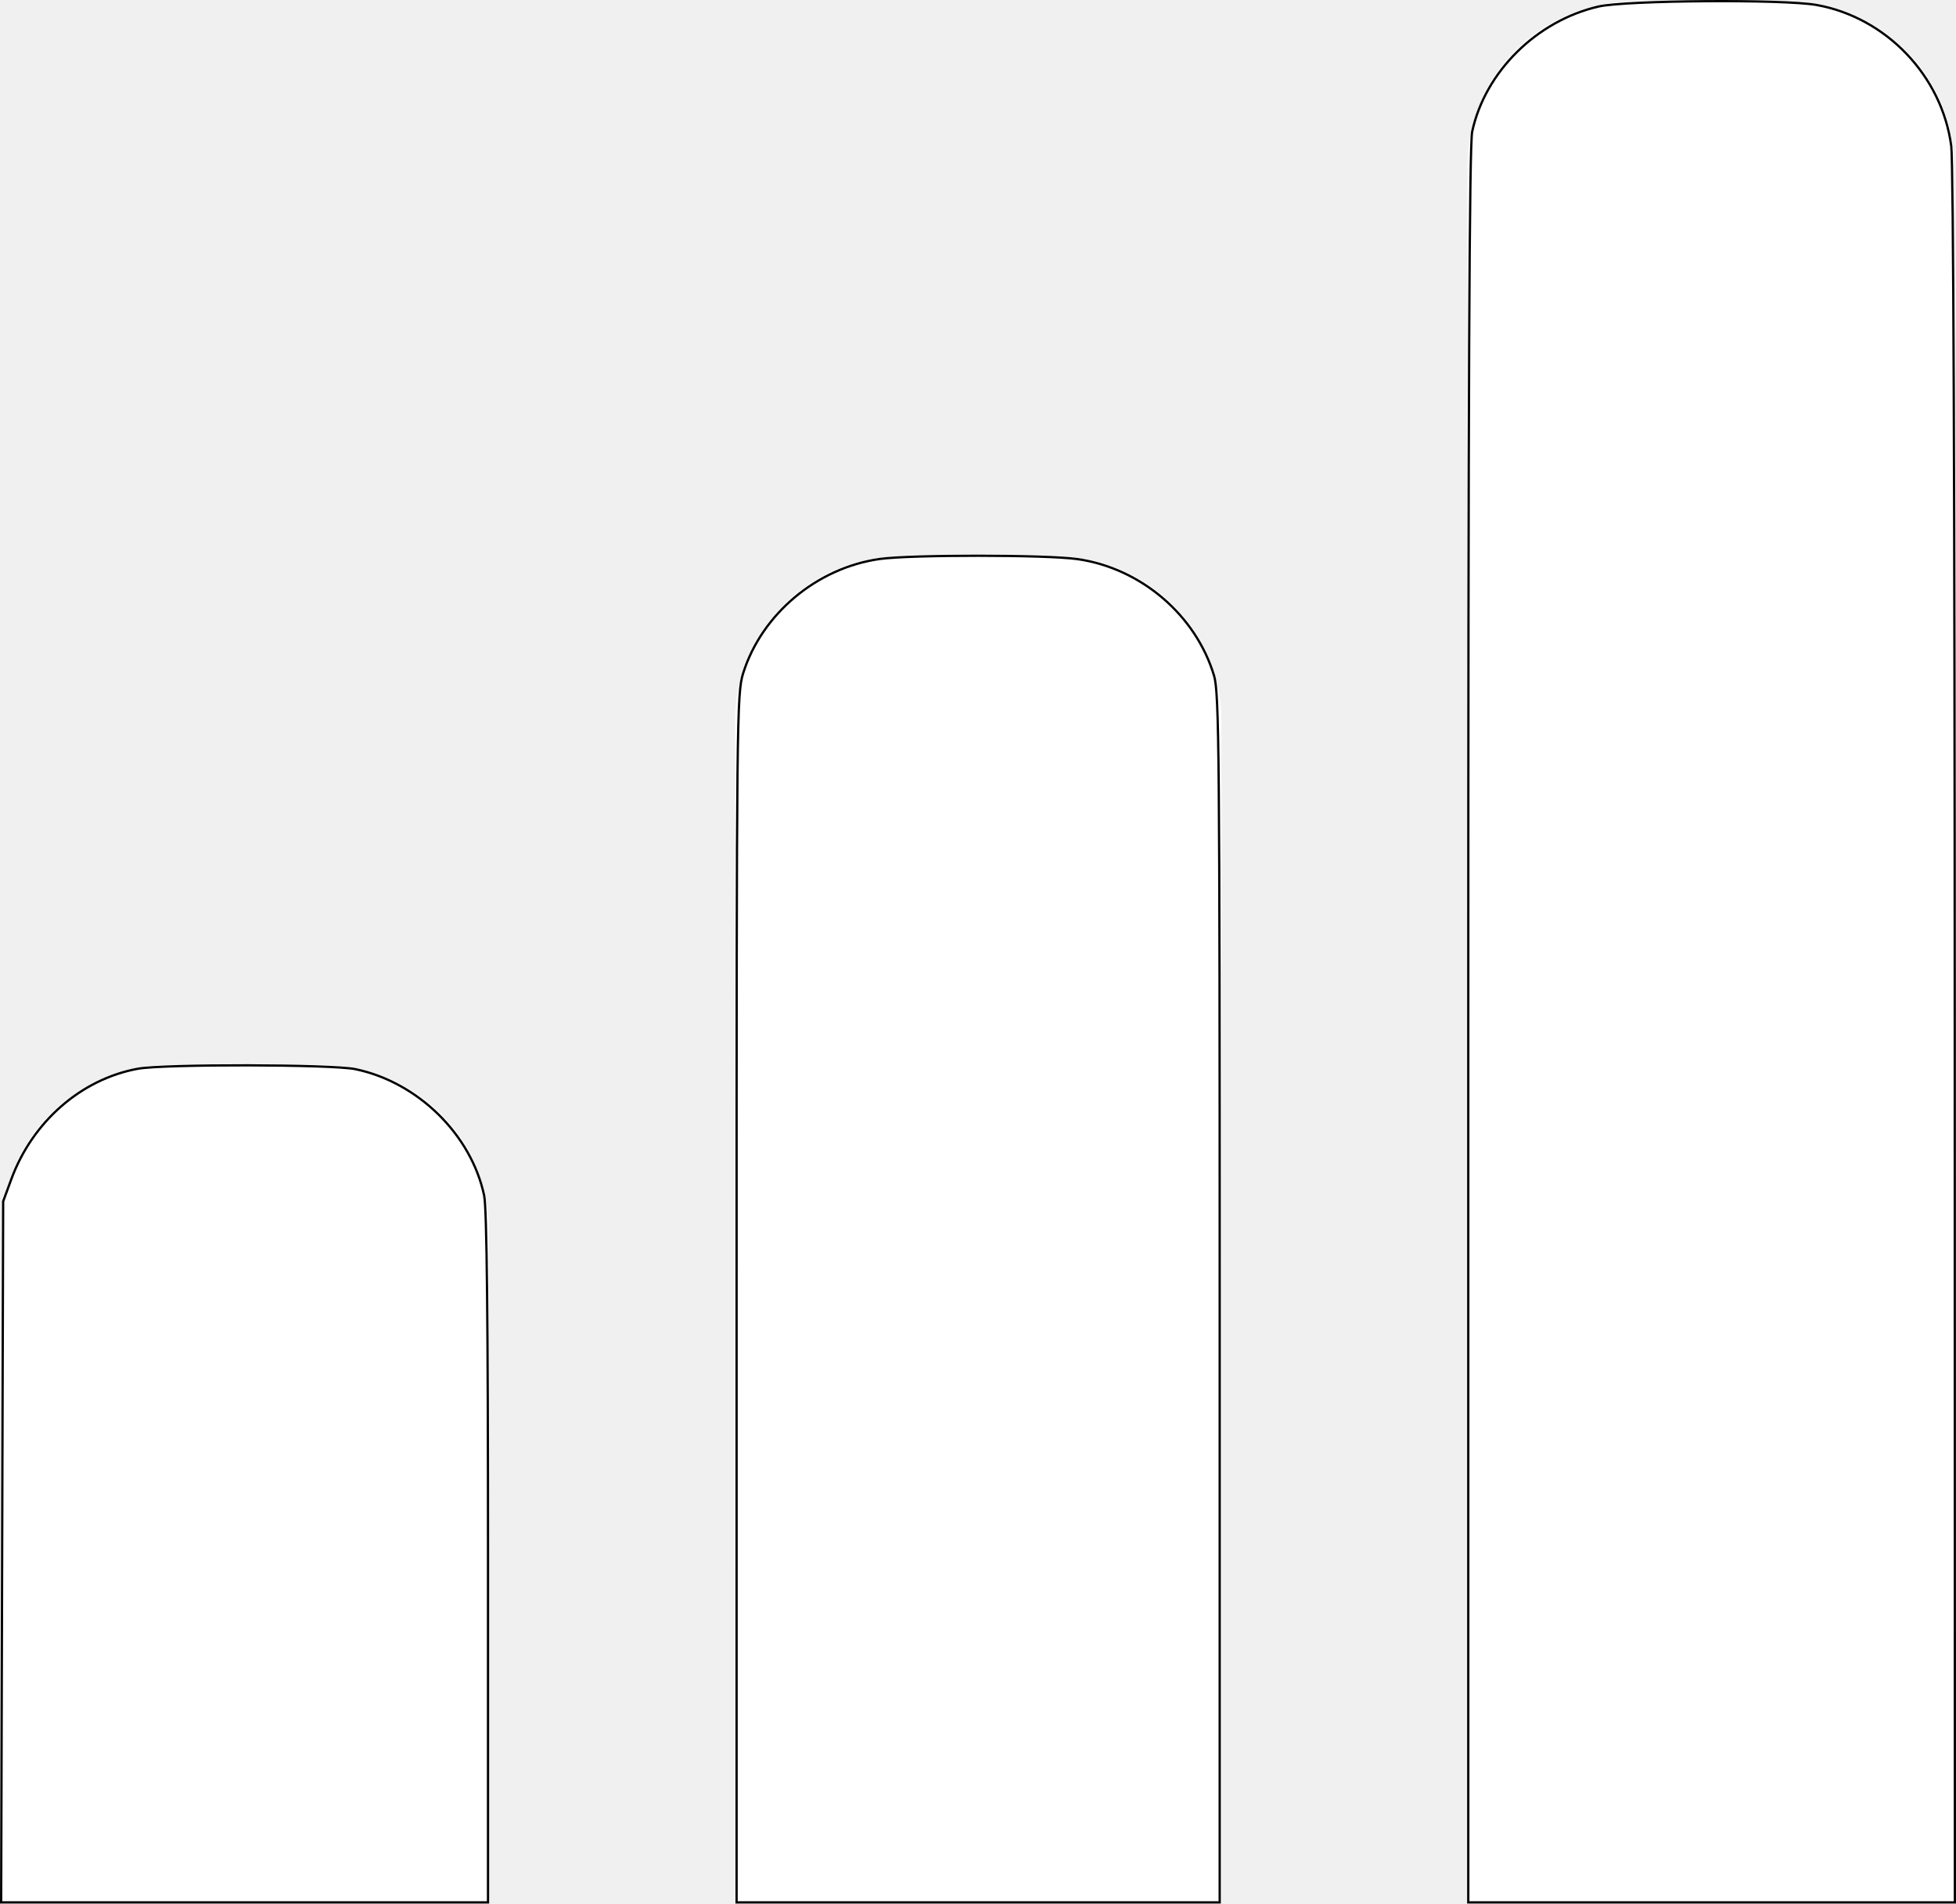
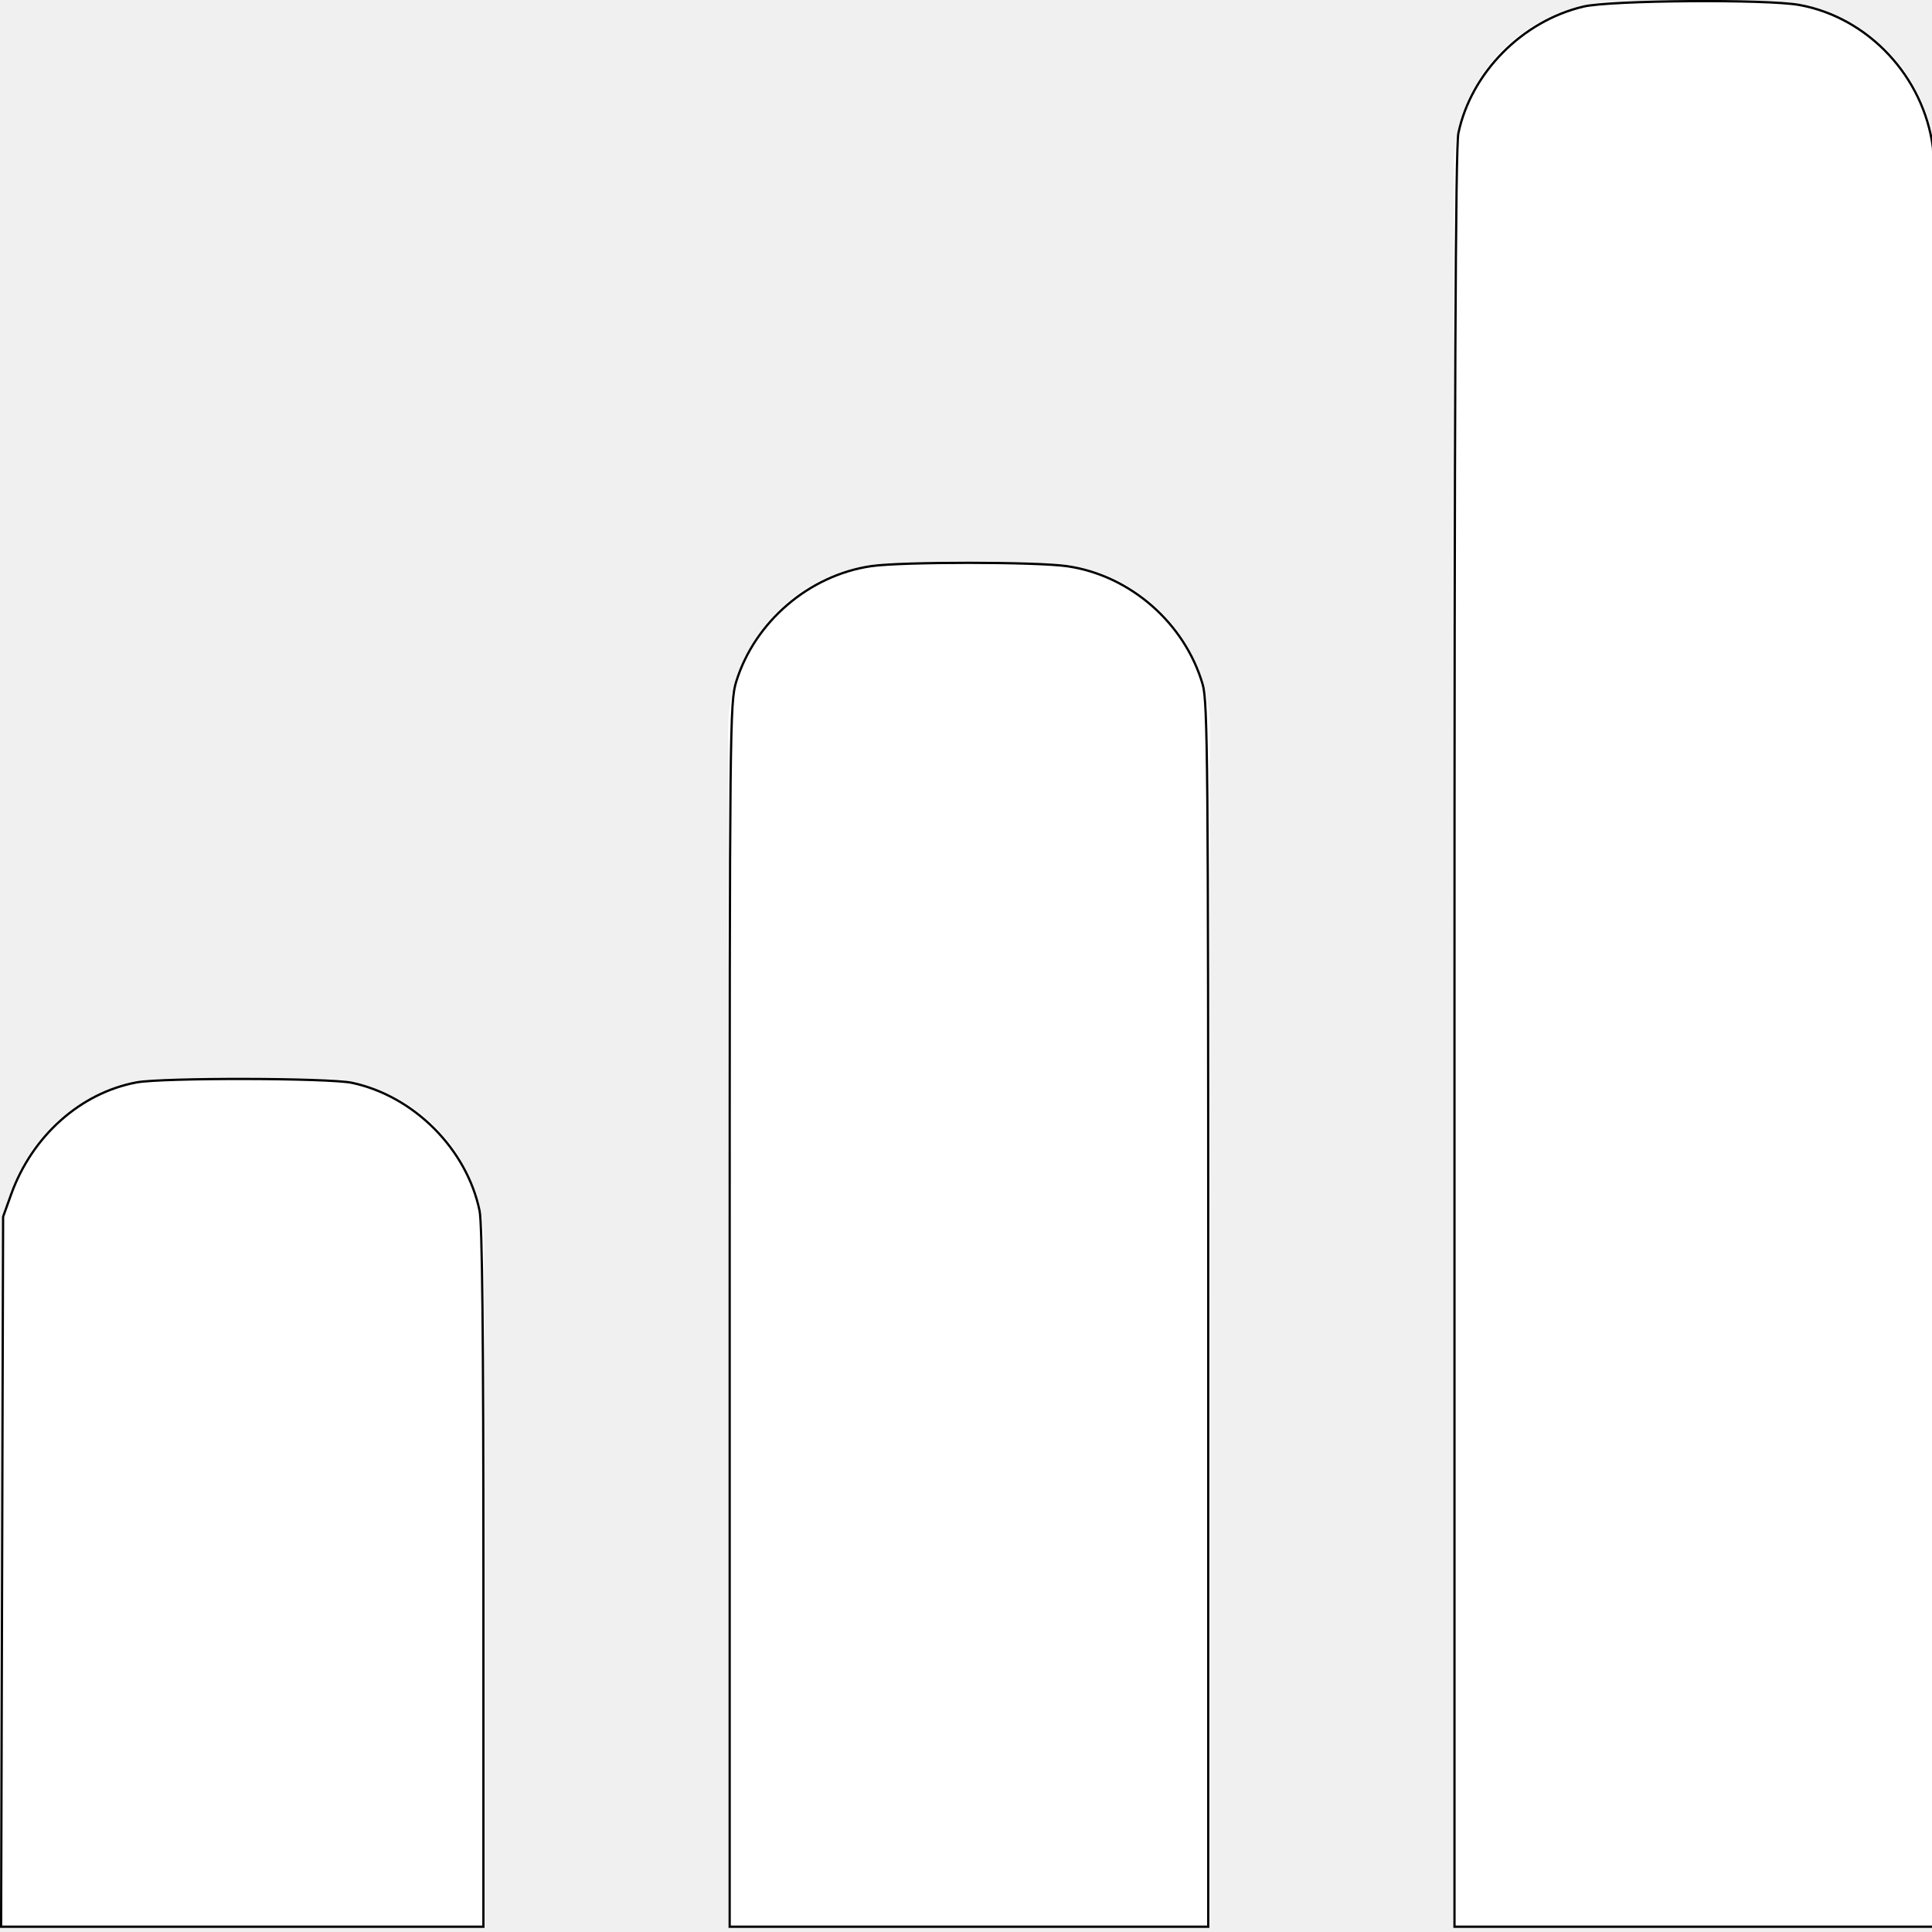
- <svg xmlns="http://www.w3.org/2000/svg" version="1.1" id="Capa_1" x="0px" y="0px" width="410.705" height="399.596" viewBox="0 0 410.705 399.596" xml:space="preserve">
+ <svg xmlns="http://www.w3.org/2000/svg" version="1.1" id="Capa_1" x="0px" y="0px" width="48" height="48" viewBox="0 0 48 48" xml:space="preserve">
  <defs id="defs45" />
-   <g id="g10" transform="matrix(12.85534,0,0,12.62057,0.5383971,-1.292481)" style="fill:#ffffff">
-     <g id="g8" style="fill:#ffffff">
-       <path d="M 0,31.741 H 7.942 V 20.543 c 0,-1.506 -1.221,-2.728 -2.728,-2.728 H 2.727 C 1.221,17.816 0,19.038 0,20.543 Z" id="path2" style="fill:#ffffff" />
-       <path d="m 11.966,31.741 h 7.942 V 12.085 c 0,-1.506 -1.221,-2.728 -2.727,-2.728 h -2.49 c -1.507,0 -2.728,1.221 -2.728,2.728 z" id="path4" style="fill:#ffffff" />
-       <path d="m 26.656,0.127 c -1.506,0 -2.729,1.221 -2.729,2.728 v 28.887 h 7.942 V 2.854 c 0,-1.506 -1.223,-2.728 -2.729,-2.728 z" id="path6" style="fill:#ffffff" />
+   <g id="g963" transform="matrix(0.1172158,0,0,0.1198682,-7.2620872e-4,-0.00122175)">
+     <g id="g10" transform="matrix(12.85534,0,0,12.62057,0.5383971,-1.292481)" style="fill:#ffffff">
+       <g id="g8" style="fill:#ffffff">
+         <path d="M 0,31.741 H 7.942 V 20.543 c 0,-1.506 -1.221,-2.728 -2.728,-2.728 H 2.727 C 1.221,17.816 0,19.038 0,20.543 Z" id="path2" style="fill:#ffffff" />
+         <path d="m 11.966,31.741 h 7.942 V 12.085 c 0,-1.506 -1.221,-2.728 -2.727,-2.728 h -2.49 c -1.507,0 -2.728,1.221 -2.728,2.728 z" id="path4" style="fill:#ffffff" />
+         <path d="m 26.656,0.127 c -1.506,0 -2.729,1.221 -2.729,2.728 v 28.887 h 7.942 V 2.854 c 0,-1.506 -1.223,-2.728 -2.729,-2.728 z" id="path6" style="fill:#ffffff" />
+       </g>
    </g>
+     <g id="g12" transform="matrix(12.85534,0,0,12.62057,0.5383971,-1.292481)" style="fill:#ffffff">
+ </g>
+     <g id="g14" transform="matrix(12.85534,0,0,12.62057,0.5383971,-1.292481)" style="fill:#ffffff">
+ </g>
+     <g id="g16" transform="matrix(12.85534,0,0,12.62057,0.5383971,-1.292481)" style="fill:#ffffff">
+ </g>
+     <g id="g18" transform="matrix(12.85534,0,0,12.62057,0.5383971,-1.292481)" style="fill:#ffffff">
+ </g>
+     <g id="g20" transform="matrix(12.85534,0,0,12.62057,0.5383971,-1.292481)" style="fill:#ffffff">
+ </g>
+     <g id="g22" transform="matrix(12.85534,0,0,12.62057,0.5383971,-1.292481)" style="fill:#ffffff">
+ </g>
+     <g id="g24" transform="matrix(12.85534,0,0,12.62057,0.5383971,-1.292481)" style="fill:#ffffff">
+ </g>
+     <g id="g26" transform="matrix(12.85534,0,0,12.62057,0.5383971,-1.292481)" style="fill:#ffffff">
+ </g>
+     <g id="g28" transform="matrix(12.85534,0,0,12.62057,0.5383971,-1.292481)" style="fill:#ffffff">
+ </g>
+     <g id="g30" transform="matrix(12.85534,0,0,12.62057,0.5383971,-1.292481)" style="fill:#ffffff">
+ </g>
+     <g id="g32" transform="matrix(12.85534,0,0,12.62057,0.5383971,-1.292481)" style="fill:#ffffff">
+ </g>
+     <g id="g34" transform="matrix(12.85534,0,0,12.62057,0.5383971,-1.292481)" style="fill:#ffffff">
+ </g>
+     <g id="g36" transform="matrix(12.85534,0,0,12.62057,0.5383971,-1.292481)" style="fill:#ffffff">
+ </g>
+     <g id="g38" transform="matrix(12.85534,0,0,12.62057,0.5383971,-1.292481)" style="fill:#ffffff">
+ </g>
+     <g id="g40" transform="matrix(12.85534,0,0,12.62057,0.5383971,-1.292481)" style="fill:#ffffff">
+ </g>
+     <path style="opacity:0.996;fill:#ffffff;stroke:#000000;stroke-width:0.958;paint-order:stroke markers fill" d="m 0.692,325.679 0.212,-73.438 1.702,-4.63 c 4.407,-11.987 14.57,-20.854 26.381,-23.018 5.431,-0.995 40.72,-0.929 45.588,0.086 13.028,2.716 24.156,13.633 26.847,26.34 0.556,2.625 0.806,26.196 0.806,75.952 v 72.146 H 51.354 0.48 Z" id="path102" />
+     <path style="opacity:0.996;fill:#ffffff;stroke:#000000;stroke-width:0.958;paint-order:stroke markers fill" d="m 154.903,272.415 c 0,-122.335 0.048,-126.853 1.386,-131.074 3.906,-12.322 15.364,-21.901 28.412,-23.753 6.471,-0.919 34.977,-0.906 41.49,0.018 13.232,1.877 24.725,11.691 28.505,24.339 1.047,3.504 1.166,16.782 1.166,130.537 v 126.636 h -50.479 -50.479 z" id="path141" />
+     <path style="opacity:0.996;fill:#ffffff;stroke:#000000;stroke-width:0.958;paint-order:stroke markers fill" d="m 308.535,215.287 c 0,-133.462 0.225,-184.873 0.823,-187.636 2.689,-12.43 13.43,-23.061 26.313,-26.042 5.685,-1.316 38.851,-1.555 45.704,-0.33 14.52,2.595 26.161,14.776 28.093,29.397 0.443,3.354 0.719,73.712 0.734,186.91 l 0.024,181.531 h -50.845 -50.845 z" id="path180" />
  </g>
-   <g id="g12" transform="matrix(12.85534,0,0,12.62057,0.5383971,-1.292481)" style="fill:#ffffff">
- </g>
-   <g id="g14" transform="matrix(12.85534,0,0,12.62057,0.5383971,-1.292481)" style="fill:#ffffff">
- </g>
-   <g id="g16" transform="matrix(12.85534,0,0,12.62057,0.5383971,-1.292481)" style="fill:#ffffff">
- </g>
-   <g id="g18" transform="matrix(12.85534,0,0,12.62057,0.5383971,-1.292481)" style="fill:#ffffff">
- </g>
-   <g id="g20" transform="matrix(12.85534,0,0,12.62057,0.5383971,-1.292481)" style="fill:#ffffff">
- </g>
-   <g id="g22" transform="matrix(12.85534,0,0,12.62057,0.5383971,-1.292481)" style="fill:#ffffff">
- </g>
-   <g id="g24" transform="matrix(12.85534,0,0,12.62057,0.5383971,-1.292481)" style="fill:#ffffff">
- </g>
-   <g id="g26" transform="matrix(12.85534,0,0,12.62057,0.5383971,-1.292481)" style="fill:#ffffff">
- </g>
-   <g id="g28" transform="matrix(12.85534,0,0,12.62057,0.5383971,-1.292481)" style="fill:#ffffff">
- </g>
-   <g id="g30" transform="matrix(12.85534,0,0,12.62057,0.5383971,-1.292481)" style="fill:#ffffff">
- </g>
-   <g id="g32" transform="matrix(12.85534,0,0,12.62057,0.5383971,-1.292481)" style="fill:#ffffff">
- </g>
-   <g id="g34" transform="matrix(12.85534,0,0,12.62057,0.5383971,-1.292481)" style="fill:#ffffff">
- </g>
-   <g id="g36" transform="matrix(12.85534,0,0,12.62057,0.5383971,-1.292481)" style="fill:#ffffff">
- </g>
-   <g id="g38" transform="matrix(12.85534,0,0,12.62057,0.5383971,-1.292481)" style="fill:#ffffff">
- </g>
-   <g id="g40" transform="matrix(12.85534,0,0,12.62057,0.5383971,-1.292481)" style="fill:#ffffff">
- </g>
-   <path style="opacity:0.996;fill:#ffffff;stroke:#000000;stroke-width:0.958;paint-order:stroke markers fill" d="m 0.692,325.679 0.212,-73.438 1.702,-4.63 c 4.407,-11.987 14.57,-20.854 26.381,-23.018 5.431,-0.995 40.72,-0.929 45.588,0.086 13.028,2.716 24.156,13.633 26.847,26.34 0.556,2.625 0.806,26.196 0.806,75.952 v 72.146 H 51.354 0.48 Z" id="path102" />
-   <path style="opacity:0.996;fill:#ffffff;stroke:#000000;stroke-width:0.958;paint-order:stroke markers fill" d="m 154.903,272.415 c 0,-122.335 0.048,-126.853 1.386,-131.074 3.906,-12.322 15.364,-21.901 28.412,-23.753 6.471,-0.919 34.977,-0.906 41.49,0.018 13.232,1.877 24.725,11.691 28.505,24.339 1.047,3.504 1.166,16.782 1.166,130.537 v 126.636 h -50.479 -50.479 z" id="path141" />
-   <path style="opacity:0.996;fill:#ffffff;stroke:#000000;stroke-width:0.958;paint-order:stroke markers fill" d="m 308.535,215.287 c 0,-133.462 0.225,-184.873 0.823,-187.636 2.689,-12.43 13.43,-23.061 26.313,-26.042 5.685,-1.316 38.851,-1.555 45.704,-0.33 14.52,2.595 26.161,14.776 28.093,29.397 0.443,3.354 0.719,73.712 0.734,186.91 l 0.024,181.531 h -50.845 -50.845 z" id="path180" />
</svg>
